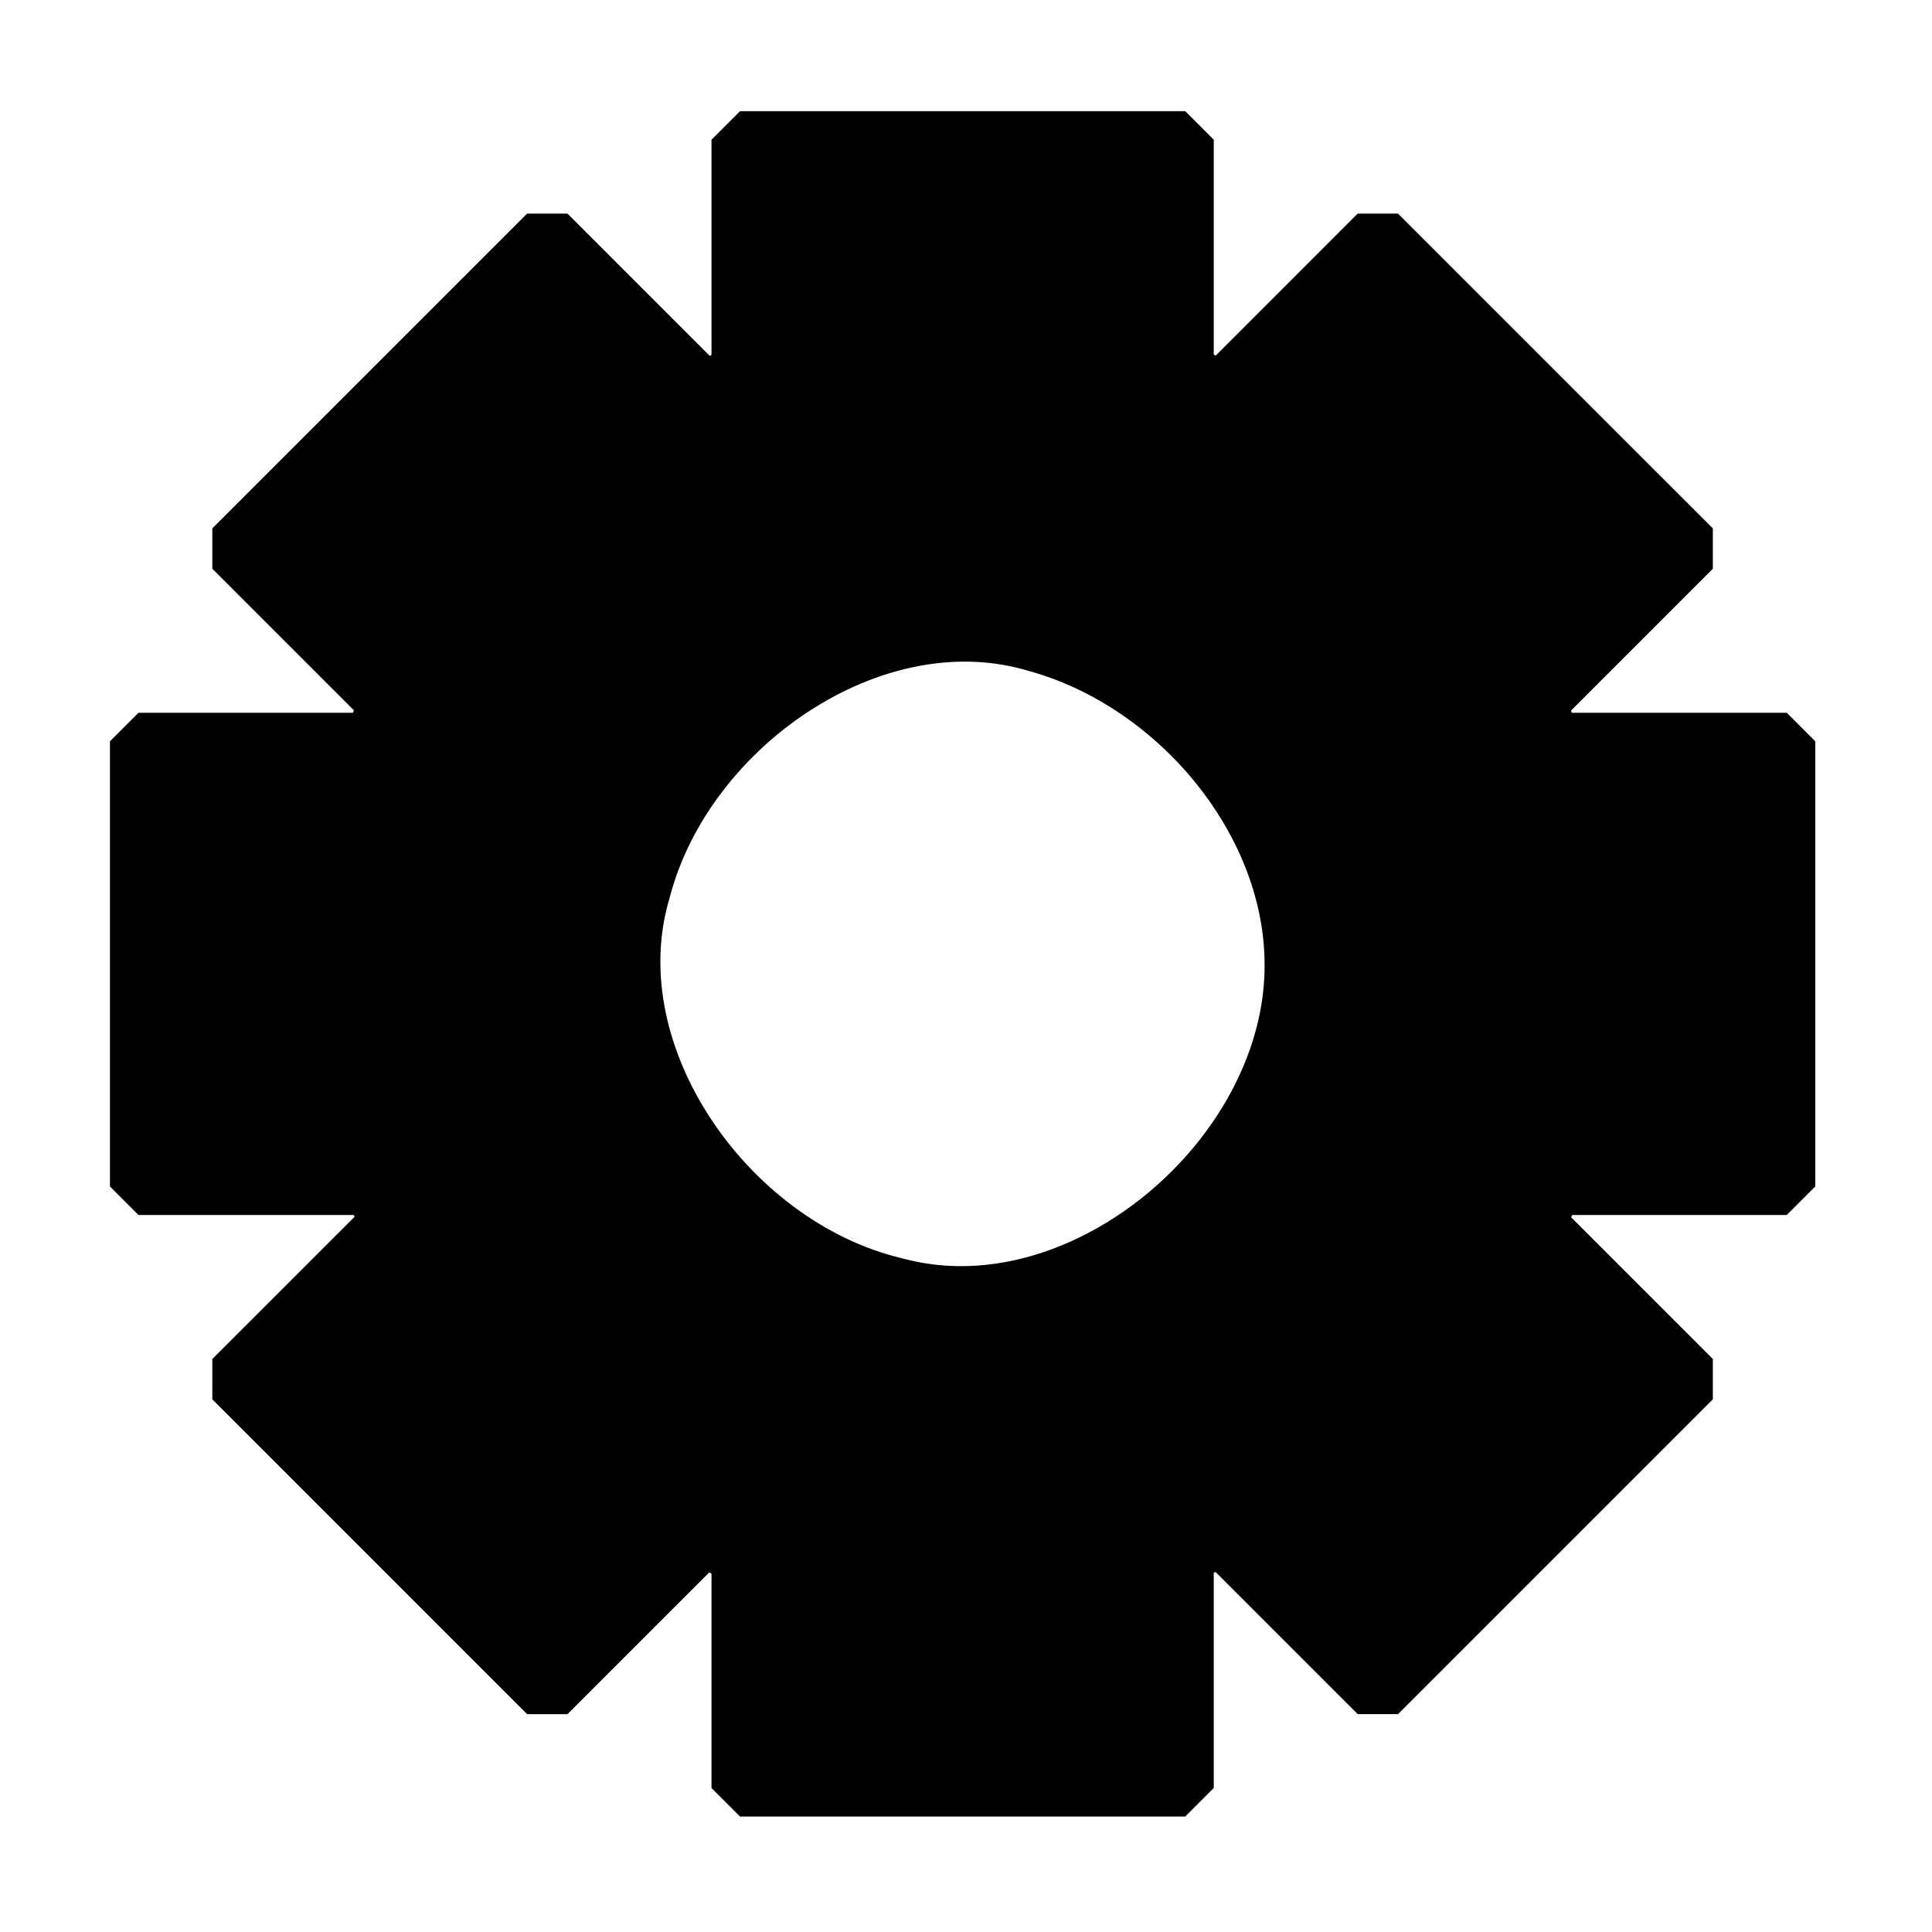
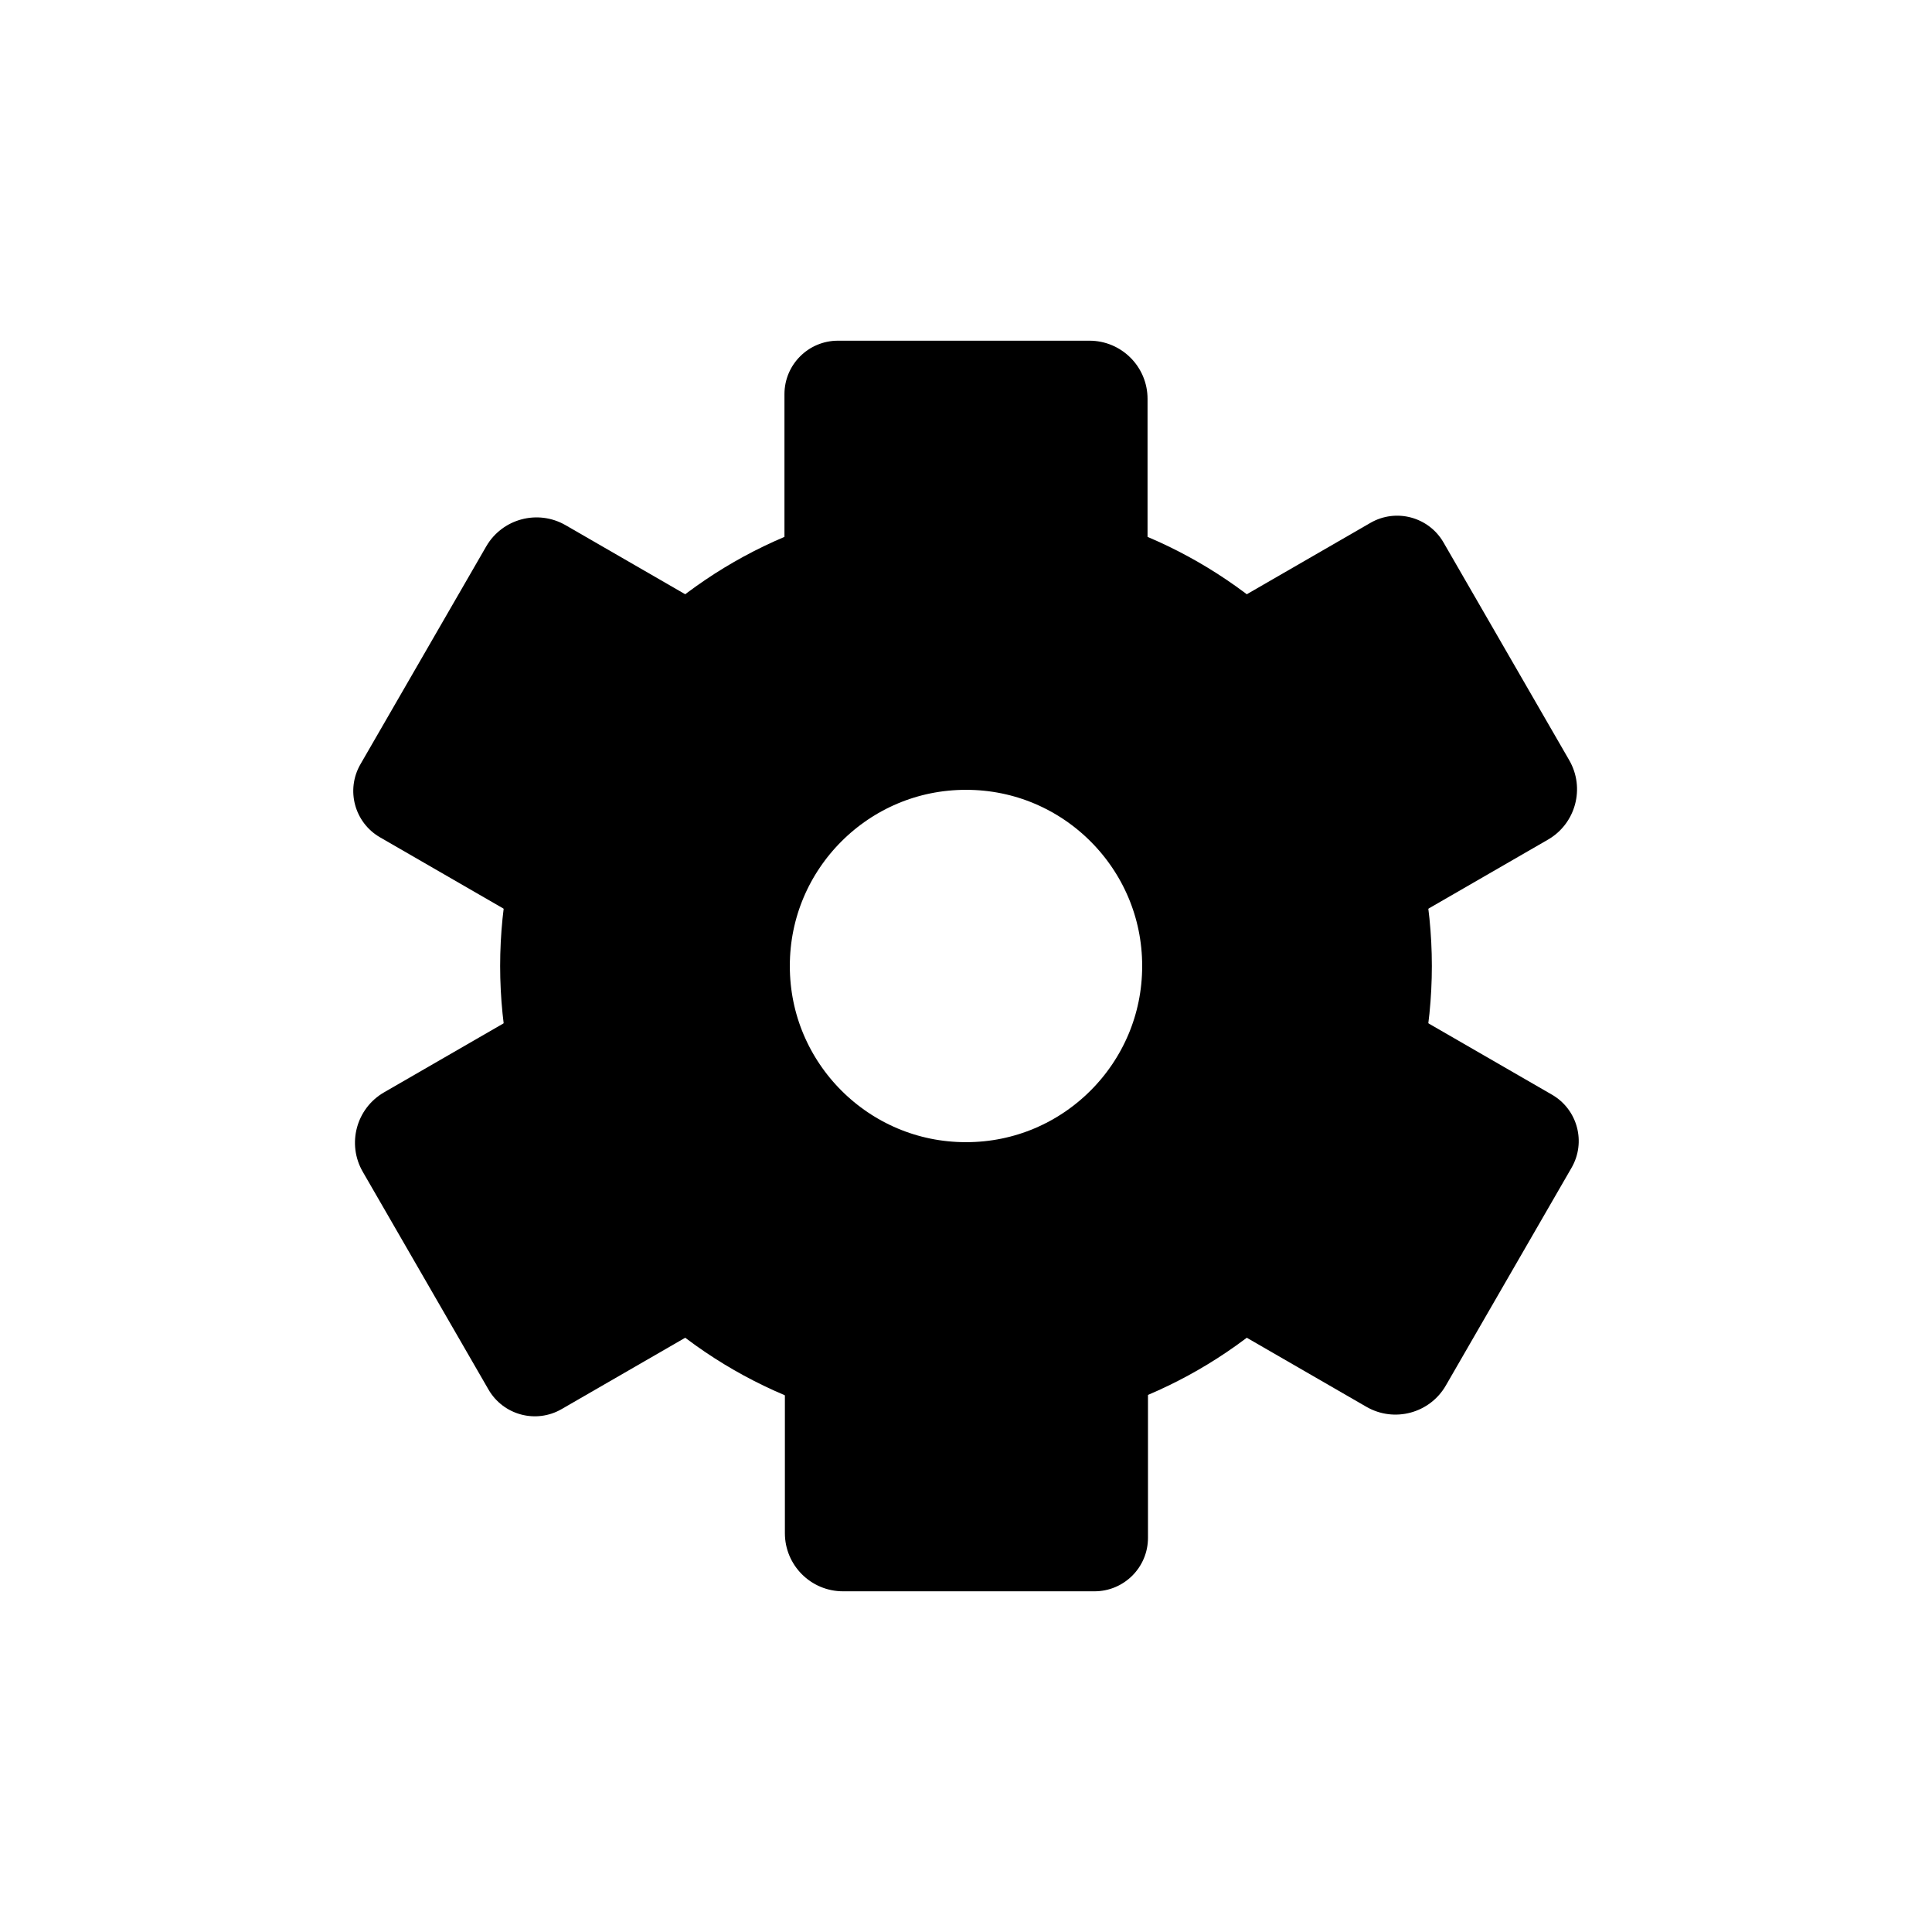
- <svg xmlns="http://www.w3.org/2000/svg" viewBox="0 0 32 32" version="1.1" id="svg10" width="32" height="32">
-   <defs id="defs10" />
-   <style id="style1">
- 	:root {
- 		color-scheme: light dark;
- 	}
- 	g:target {
- 		fill-rule: evenodd;
- 	}
- 	g.context:target {
- 		fill: context-fill;
- 		fill-opacity: context-fill-opacity;
- 	}
- 	g.theme:target {
- 		fill: transparent /* TO BE REPLACED WITH THEME COLOR */;
- 	}
- 	g.prefer-color-scheme.default:target {
- 		fill: rgb(21, 20, 26); /* https://searchfox.org/mozilla-central/rev/d6576544301cacc0e393fbc919c53e4e6b0d46ec/toolkit/themes/shared/in-content/common-shared.css#16 */
- 	}
- 	g.prefer-color-scheme.toolbar:target {
- 		fill: rgb(91, 91, 102); /* https://searchfox.org/mozilla-central/rev/d6576544301cacc0e393fbc919c53e4e6b0d46ec/browser/themes/shared/browser-custom-colors.css#74 */
- 	}
- 	@media (prefers-color-scheme: dark) {
- 		g.prefer-color-scheme.default:target,
- 		g.prefer-color-scheme.toolbar:target {
- 			fill: rgb(251, 251, 254); /* https://searchfox.org/mozilla-central/rev/d6576544301cacc0e393fbc919c53e4e6b0d46ec/browser/themes/shared/browser-custom-colors.css#74 */
- 		}
- 	}
- 	g.mask {
- 		fill: black;
- 	}
- 	g:not(.mask):not(:target),
- 	g:target ~ g.mask {
- 		display: none;
- 	}
- </style>
-   <path style="fill:none;fill-opacity:1;stroke:#000000;stroke-width:5.977;stroke-linecap:round;stroke-linejoin:round;stroke-miterlimit:0;stroke-dasharray:none;stroke-opacity:1;paint-order:fill markers stroke" id="path11" d="m 23.934,15.965 c 0.022,4.793 -5,9.021 -9.724,7.774 C 10.116,22.748 6.992,18.217 8.219,14.044 9.296,10.042 13.757,7.032 17.864,8.24 c 3.366,0.941 6.063,4.182 6.07,7.725 z" />
-   <path style="fill:#000000;fill-opacity:1;stroke:#000000;stroke-width:0.945;stroke-linecap:round;stroke-linejoin:miter;stroke-miterlimit:0;stroke-dasharray:none;stroke-opacity:1;paint-order:fill markers stroke" id="rect11" width="11.705" height="6.182" x="26.148" y="10.332" d="m 12.257,2.314 c 2.458,0 4.916,0 7.374,0 0,1.298 0,2.596 0,3.894 -2.458,0 -4.916,0 -7.374,0 0,-1.298 0,-2.596 0,-3.894 z" />
-   <path id="rect11-7" style="stroke:#000000;stroke-width:0.945;stroke-linecap:round;stroke-miterlimit:0;paint-order:fill markers stroke" d="m 12.257,25.721 c 2.458,0 4.916,0 7.374,0 0,1.298 0,2.596 0,3.894 -2.458,0 -4.916,0 -7.374,0 0,-1.298 0,-2.596 0,-3.894 z" />
-   <path id="rect11-3" style="stroke:#000000;stroke-width:0.945;stroke-linecap:round;stroke-miterlimit:0;paint-order:fill markers stroke" d="m 6.188,12.278 c 0,2.458 0,4.916 0,7.374 -1.298,0 -2.596,0 -3.894,0 0,-2.458 0,-4.916 0,-7.374 1.298,0 2.596,0 3.894,0 z" />
-   <path style="fill:#000000;fill-opacity:1;stroke:#000000;stroke-width:0.945;stroke-linecap:round;stroke-linejoin:miter;stroke-miterlimit:0;stroke-dasharray:none;stroke-opacity:1;paint-order:fill markers stroke" id="rect11-3-6" width="11.705" height="6.182" x="26.148" y="-53.668" d="m 29.594,12.278 c 0,2.458 0,4.916 0,7.374 -1.298,0 -2.596,0 -3.894,0 0,-2.458 0,-4.916 0,-7.374 1.298,0 2.596,0 3.894,0 z" />
-   <path style="fill:#000000;fill-opacity:1;stroke:#000000;stroke-width:0.945;stroke-linecap:round;stroke-linejoin:miter;stroke-miterlimit:0;stroke-dasharray:none;stroke-opacity:1;paint-order:fill markers stroke" id="rect11-3-6-5" width="11.705" height="6.182" x="39.401" y="-21.293" d="M 22.821,3.872 C 24.559,5.61 26.298,7.348 28.036,9.086 27.118,10.004 26.2,10.922 25.282,11.84 23.544,10.102 21.806,8.364 20.068,6.626 20.986,5.708 21.904,4.79 22.821,3.872 Z" />
-   <path id="rect11-3-6-5-5" style="stroke:#000000;stroke-width:0.945;stroke-linecap:round;stroke-miterlimit:0;paint-order:fill markers stroke" d="m 28.036,22.843 c -1.738,1.738 -3.476,3.476 -5.214,5.214 -0.918,-0.918 -1.836,-1.836 -2.754,-2.754 1.738,-1.738 3.476,-3.476 5.214,-5.214 0.918,0.918 1.836,1.836 2.754,2.754 z" />
-   <path style="fill:#000000;fill-opacity:1;stroke:#000000;stroke-width:0.945;stroke-linecap:round;stroke-linejoin:miter;stroke-miterlimit:0;stroke-dasharray:none;stroke-opacity:1;paint-order:fill markers stroke" id="rect11-3-6-5-5-6" width="11.705" height="6.182" x="-5.852" y="-30.143" d="M 11.819,6.626 C 10.081,8.364 8.343,10.102 6.605,11.84 5.687,10.922 4.769,10.004 3.851,9.086 5.589,7.348 7.327,5.61 9.065,3.872 9.983,4.79 10.901,5.708 11.819,6.626 Z" />
-   <path id="rect11-3-6-5-3" style="stroke:#000000;stroke-width:0.945;stroke-linecap:round;stroke-miterlimit:0;paint-order:fill markers stroke" d="m 6.605,20.09 c 1.738,1.738 3.476,3.476 5.214,5.214 -0.918,0.918 -1.836,1.836 -2.754,2.754 C 7.327,26.319 5.589,24.581 3.851,22.843 4.769,21.926 5.687,21.008 6.605,20.09 Z" />
+ <svg xmlns="http://www.w3.org/2000/svg" width="32" height="32" viewBox="0 0 32 32" version="1.1" id="svg1">
+   <defs id="defs1" />
+   <circle style="fill:none;fill-opacity:1;stroke:#000000;stroke-width:4.798;stroke-dasharray:none;stroke-opacity:1" id="path1" cx="16" cy="16" r="5.317" />
+   <path style="fill:#000000;fill-opacity:1;stroke:#000000;stroke-width:0;stroke-dasharray:none;stroke-opacity:1" id="rect1" width="6.014" height="3.717" x="12.993" y="5.643" d="M 13.879,5.643 H 18.044 A 0.963,0.963 45 0 1 19.007,6.606 V 9.36 H 12.993 V 6.529 a 0.886,0.886 135 0 1 0.886,-0.886 z" />
+   <path style="fill:#000000;fill-opacity:1;stroke:#000000;stroke-width:0;stroke-dasharray:none;stroke-opacity:1" id="rect1-9" width="6.014" height="3.717" x="12.993" y="5.643" d="M 13.879,5.643 H 18.044 A 0.963,0.963 45 0 1 19.007,6.606 V 9.36 H 12.993 V 6.529 a 0.886,0.886 135 0 1 0.886,-0.886 z" transform="rotate(-120,16,16)" />
+   <path style="fill:#000000;fill-opacity:1;stroke:#000000;stroke-width:0;stroke-dasharray:none;stroke-opacity:1" id="rect1-6" width="6.014" height="3.717" x="12.993" y="5.643" d="M 13.879,5.643 H 18.044 A 0.963,0.963 45 0 1 19.007,6.606 V 9.36 H 12.993 V 6.529 a 0.886,0.886 135 0 1 0.886,-0.886 z" transform="rotate(-60,16,16)" />
+   <path style="fill:#000000;fill-opacity:1;stroke:#000000;stroke-width:0;stroke-dasharray:none;stroke-opacity:1" id="rect1-2" width="6.014" height="3.717" x="12.993" y="5.643" d="M 13.879,5.643 H 18.044 A 0.963,0.963 45 0 1 19.007,6.606 V 9.36 H 12.993 V 6.529 a 0.886,0.886 135 0 1 0.886,-0.886 z" transform="rotate(120,16,16)" />
+   <path style="fill:#000000;fill-opacity:1;stroke:#000000;stroke-width:0;stroke-dasharray:none;stroke-opacity:1" id="rect1-0" width="6.014" height="3.717" x="12.993" y="5.643" d="M 13.879,5.643 H 18.044 A 0.963,0.963 45 0 1 19.007,6.606 V 9.36 H 12.993 V 6.529 a 0.886,0.886 135 0 1 0.886,-0.886 z" transform="rotate(60,16,16)" />
+   <path style="fill:#000000;fill-opacity:1;stroke:#000000;stroke-width:0;stroke-dasharray:none;stroke-opacity:1" id="rect1-1" width="6.014" height="3.717" x="12.993" y="5.643" d="M 13.879,5.643 H 18.044 A 0.963,0.963 45 0 1 19.007,6.606 V 9.36 H 12.993 V 6.529 a 0.886,0.886 135 0 1 0.886,-0.886 z" transform="rotate(180,16.0036,16)" />
</svg>
